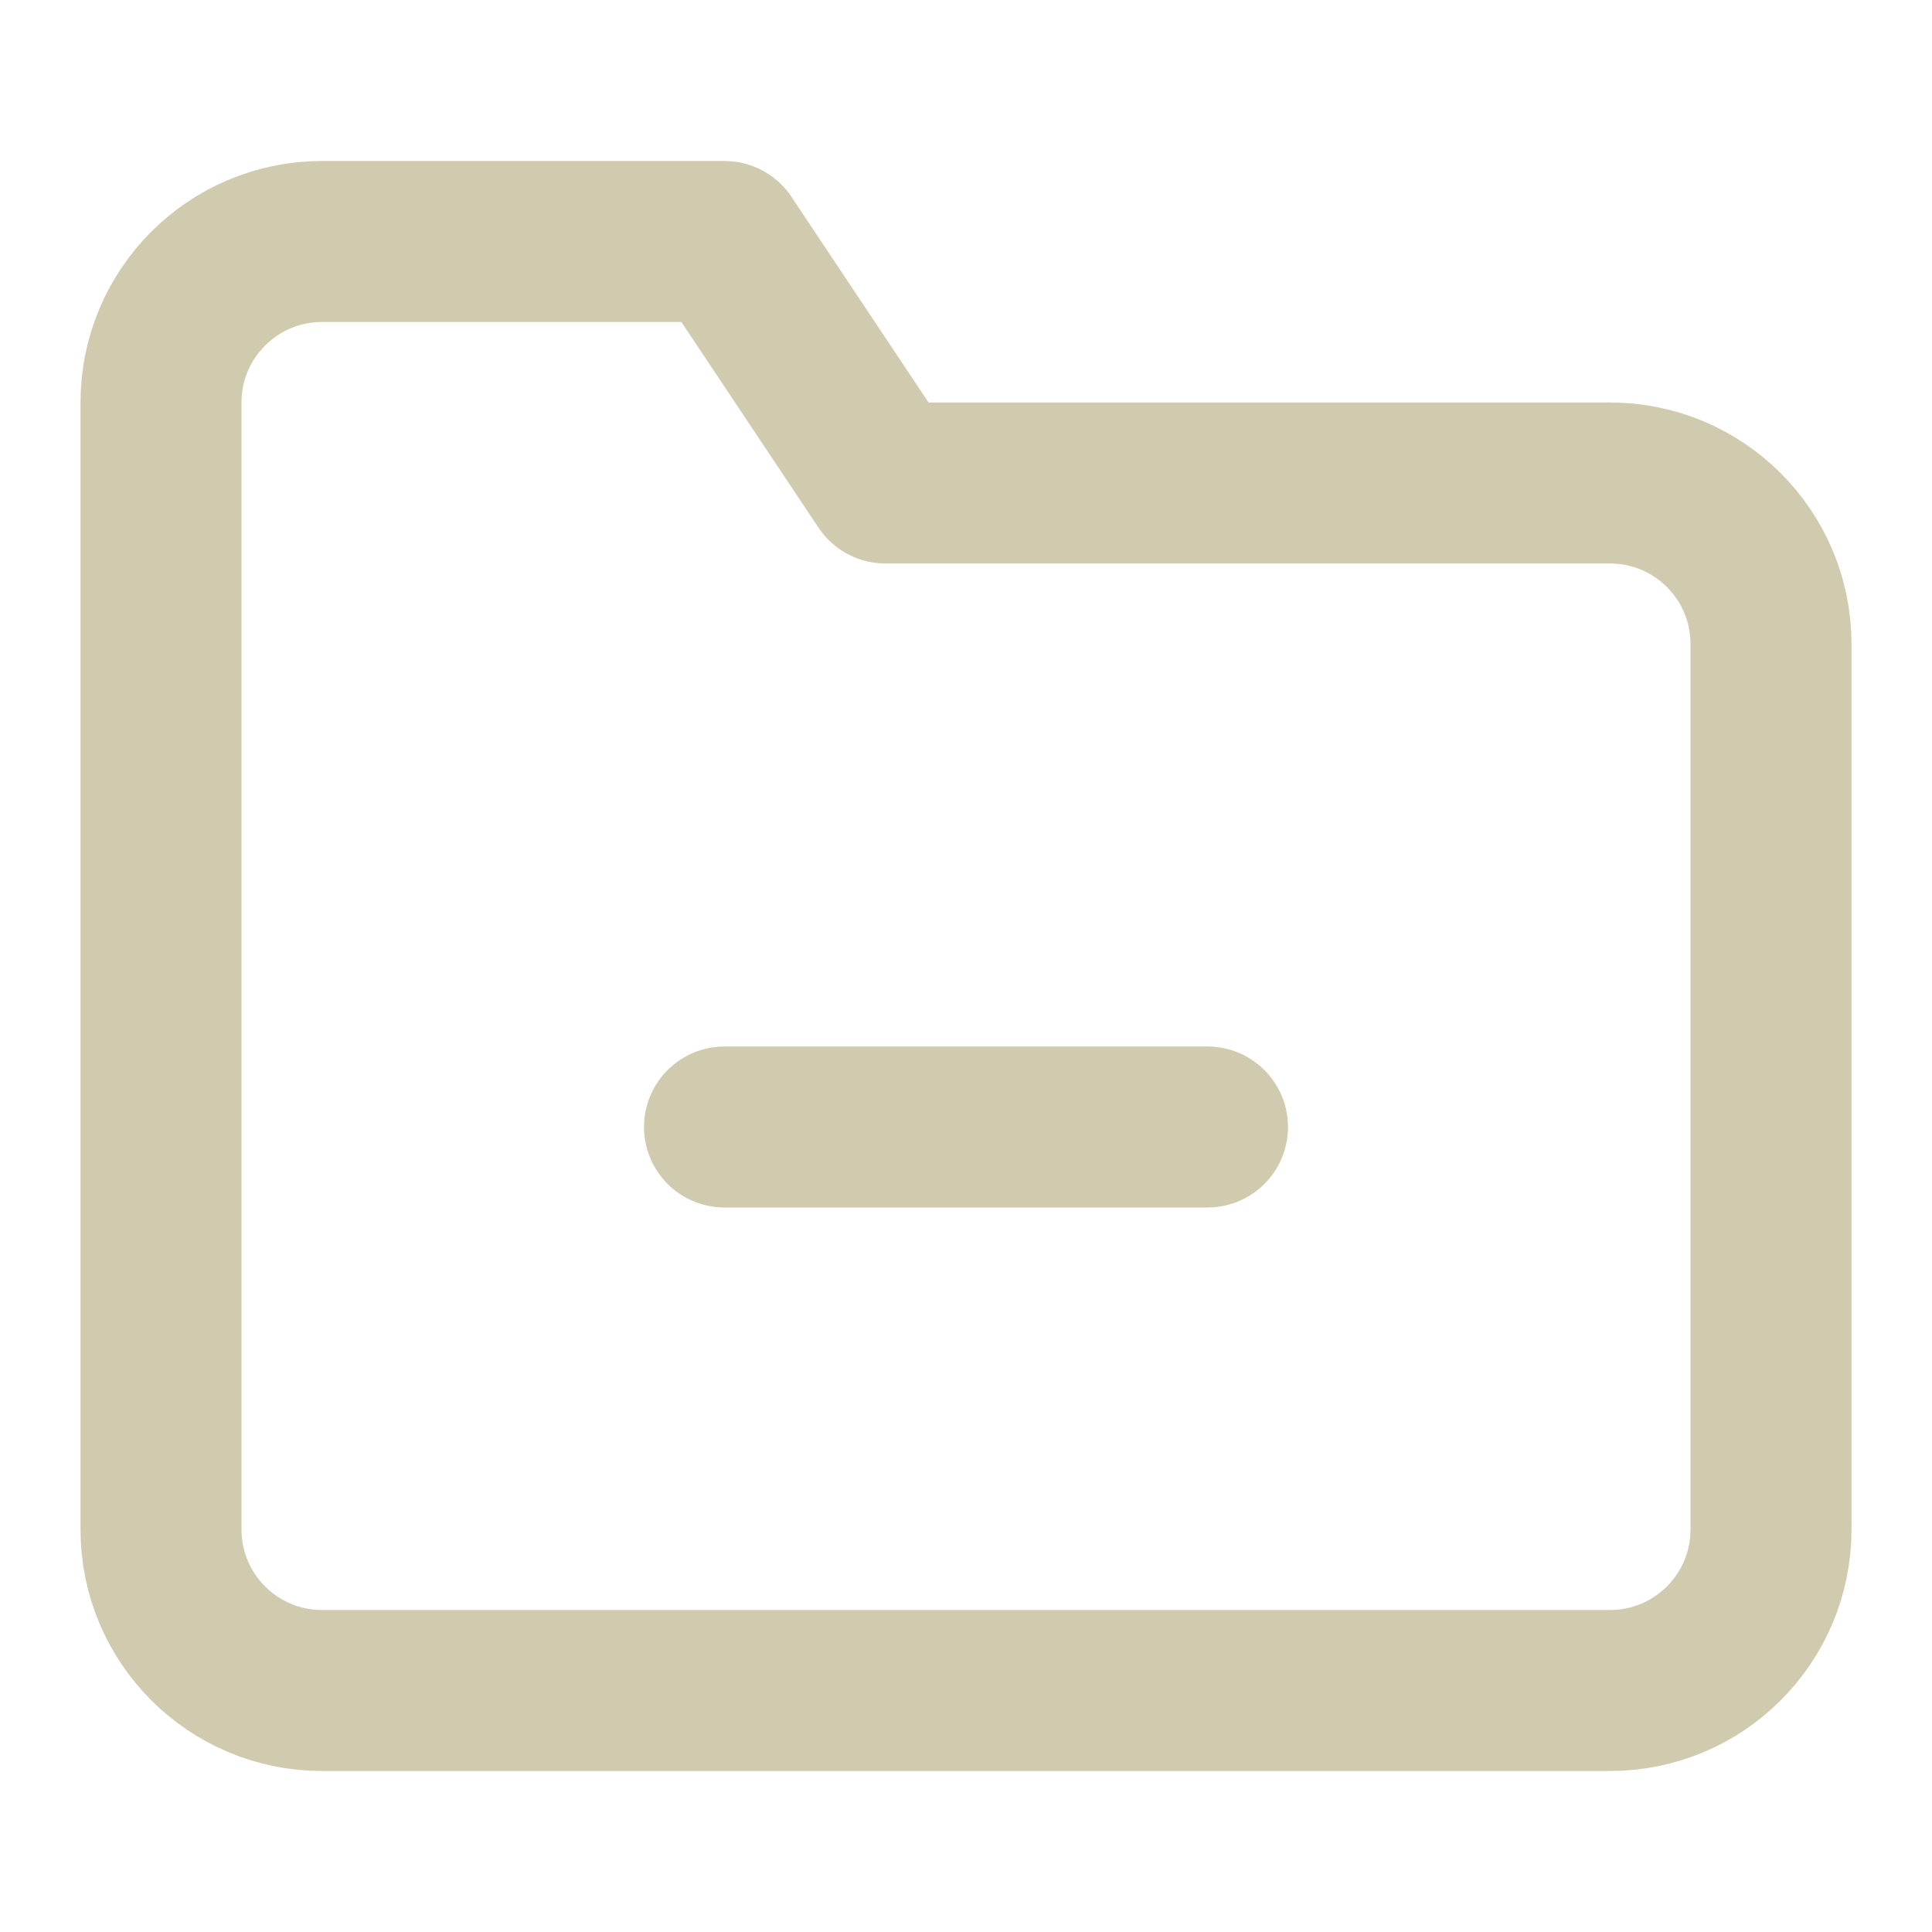
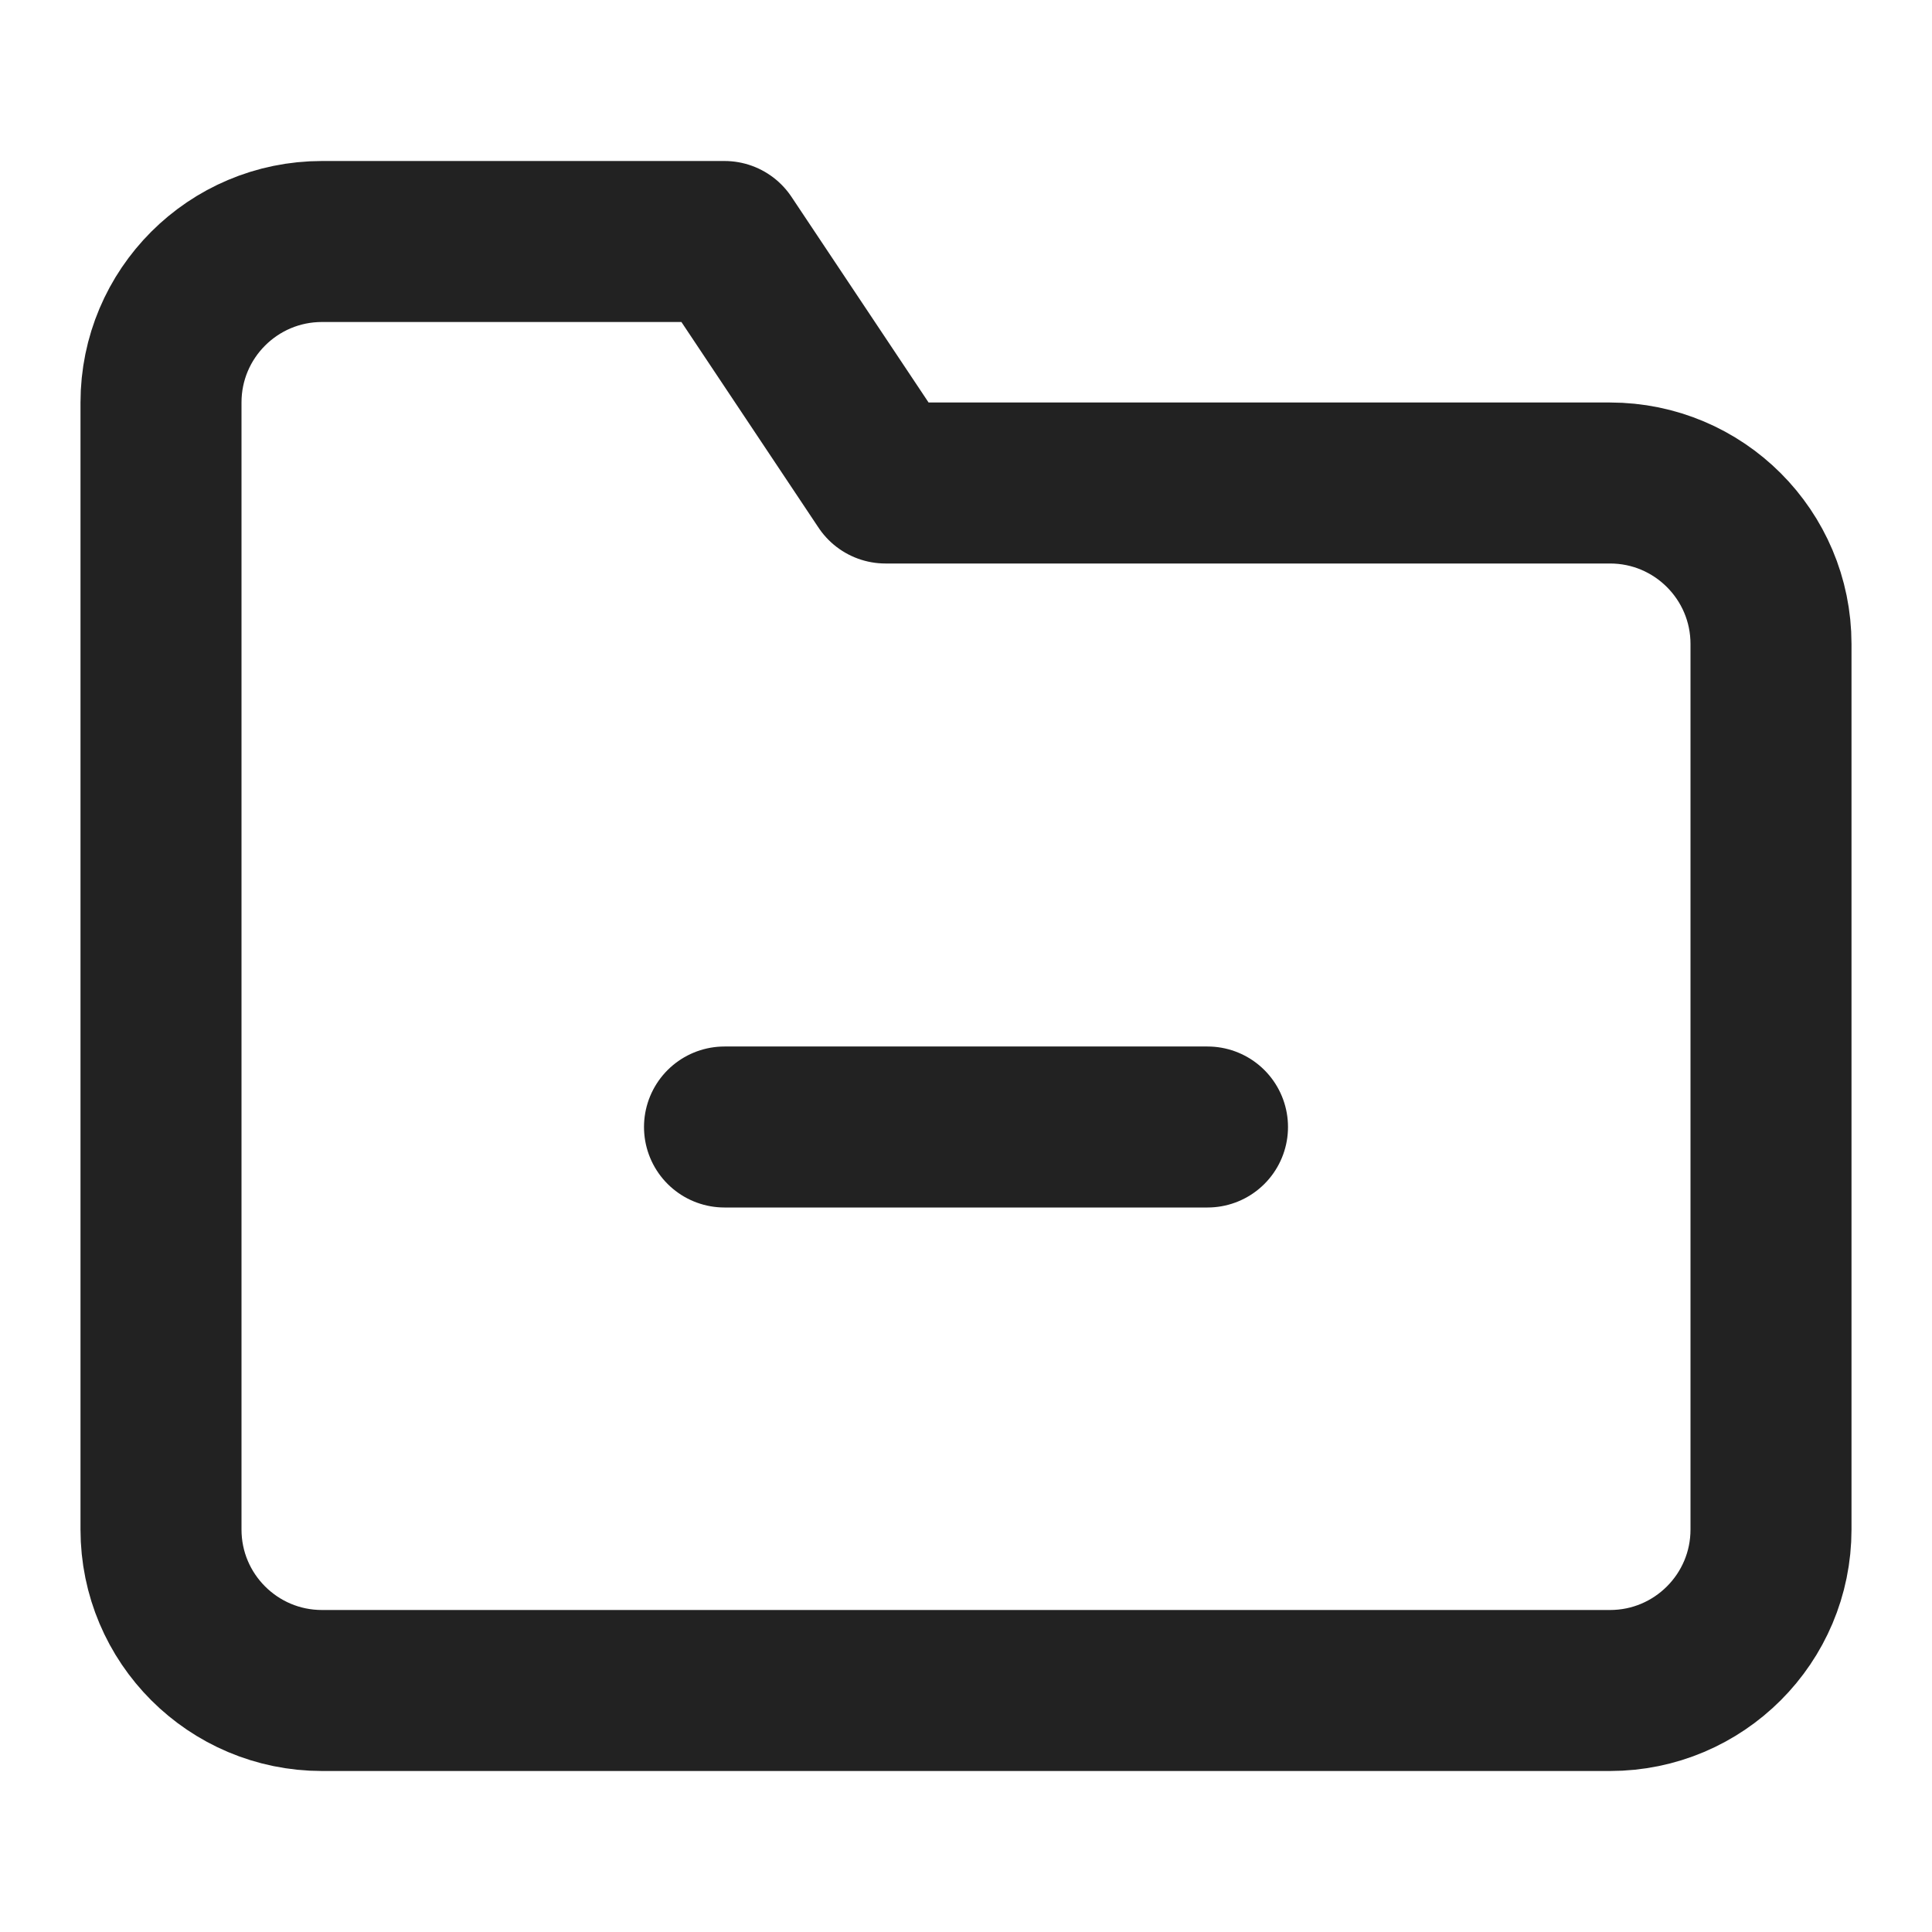
- <svg xmlns="http://www.w3.org/2000/svg" width="24" height="24" viewBox="0 0 24 24" fill="none" stroke="#d0cbaf" stroke-width="2" stroke-linecap="round" stroke-linejoin="round" class="feather feather-folder-minus">
+ <svg xmlns="http://www.w3.org/2000/svg" width="24" height="24" viewBox="0 0 24 24" fill="none" stroke="#222222" stroke-width="2" stroke-linecap="round" stroke-linejoin="round" class="feather feather-folder-minus">
  <path d="M22 19a2 2 0 0 1-2 2H4a2 2 0 0 1-2-2V5a2 2 0 0 1 2-2h5l2 3h9a2 2 0 0 1 2 2z" />
  <line x1="9" y1="14" x2="15" y2="14" />
</svg>
